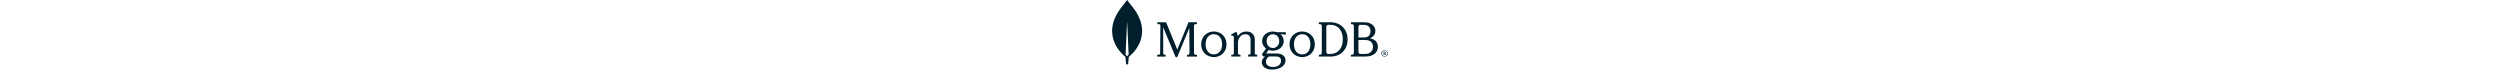
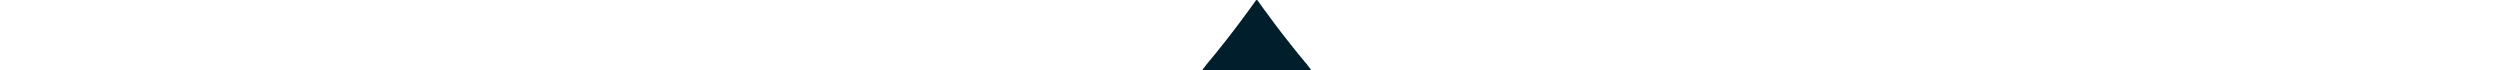
- <svg xmlns="http://www.w3.org/2000/svg" width="1114" height="31" viewBox="0 0 1102 278" fill="none">
+ <svg xmlns="http://www.w3.org/2000/svg" width="1114" height="31" viewBox="0 0 114 31" fill="none">
  <path d="M82.323 28.644C71.537 15.847 62.248 2.849 60.351 0.15C60.151 -0.05 59.852 -0.05 59.652 0.15C57.754 2.849 48.466 15.847 37.68 28.644C-54.902 146.721 52.261 226.406 52.261 226.406L53.16 227.006C53.959 239.303 55.956 257 55.956 257H59.951H63.946C63.946 257 65.944 239.403 66.743 227.006L67.642 226.306C67.741 226.406 174.905 146.721 82.323 28.644ZM59.951 224.606C59.951 224.606 55.158 220.507 53.859 218.408V218.207L59.652 89.633C59.652 89.233 60.251 89.233 60.251 89.633L66.044 218.207V218.408C64.745 220.507 59.951 224.606 59.951 224.606Z" fill="#001E2B" />
  <path d="M260.501 198.369L215.845 89.301L215.745 89H181.001V96.331H186.608C188.31 96.331 189.912 97.034 191.114 98.24C192.315 99.445 192.916 101.052 192.916 102.759L191.915 212.53C191.915 215.944 189.112 218.756 185.707 218.857L180 218.957V226.188H213.843V218.957L210.338 218.857C206.934 218.756 204.13 215.944 204.13 212.53V109.086L252.792 226.188C253.492 227.895 255.094 229 256.897 229C258.699 229 260.301 227.895 261.002 226.188L308.562 111.697L309.263 212.53C309.263 216.045 306.459 218.857 302.955 218.957H299.35V226.188H339V218.957H333.593C330.189 218.957 327.385 216.045 327.285 212.63L326.985 102.859C326.985 99.344 329.788 96.532 333.193 96.432L339 96.331V89H305.157L260.501 198.369Z" fill="#001E2B" />
  <path d="M571.869 217.046C570.764 215.94 570.162 214.431 570.162 212.62V158.696C570.162 148.435 567.151 140.386 561.127 134.652C555.205 128.917 546.973 126 536.734 126C522.378 126 511.035 131.835 503.104 143.304C503.004 143.505 502.703 143.606 502.402 143.606C502.1 143.606 501.9 143.404 501.9 143.103L498.185 128.716H491.961L476 137.871V142.901H480.116C482.023 142.901 483.629 143.404 484.734 144.411C485.838 145.417 486.44 146.926 486.44 149.038V212.519C486.44 214.33 485.838 215.839 484.734 216.946C483.629 218.052 482.124 218.656 480.317 218.656H476.301V226H513.042V218.656H509.027C507.22 218.656 505.714 218.052 504.61 216.946C503.506 215.839 502.903 214.33 502.903 212.519V170.467C502.903 165.135 504.108 159.803 506.317 154.571C508.625 149.441 512.038 145.115 516.556 141.795C521.073 138.475 526.494 136.865 532.718 136.865C539.745 136.865 545.066 139.078 548.378 143.505C551.691 147.932 553.398 153.666 553.398 160.507V212.419C553.398 214.229 552.795 215.738 551.691 216.845C550.587 217.952 549.081 218.555 547.274 218.555H543.259V225.899H580V218.555H575.985C574.479 218.757 573.073 218.153 571.869 217.046Z" fill="#001E2B" />
  <path d="M907.546 97.212C897.39 91.804 886.039 89 873.792 89H826V96.311H830.68C832.472 96.311 834.065 97.012 835.658 98.614C837.152 100.116 837.948 101.819 837.948 103.621V211.379C837.948 213.181 837.152 214.884 835.658 216.386C834.165 217.888 832.472 218.689 830.68 218.689H826V226H873.792C886.039 226 897.39 223.196 907.546 217.788C917.701 212.38 925.966 204.368 931.94 194.154C937.914 183.939 941 171.621 941 157.6C941 143.58 937.914 131.362 931.94 121.047C925.866 110.632 917.701 102.72 907.546 97.212ZM921.784 157.4C921.784 170.219 919.494 181.034 915.013 189.747C910.533 198.46 904.558 204.969 897.19 209.176C889.823 213.382 881.658 215.485 872.896 215.485H863.238C861.446 215.485 859.853 214.784 858.26 213.181C856.766 211.679 855.97 209.977 855.97 208.174V106.526C855.97 104.723 856.667 103.121 858.26 101.518C859.753 100.016 861.446 99.215 863.238 99.215H872.896C881.658 99.215 889.823 101.318 897.19 105.524C904.558 109.73 910.533 116.24 915.013 124.952C919.494 133.765 921.784 144.681 921.784 157.4Z" fill="#001E2B" />
  <path d="M1053.97 164.711C1049.55 159.603 1041.02 155.297 1030.99 152.993C1044.84 146.083 1051.96 136.369 1051.96 123.851C1051.96 117.041 1050.16 110.932 1046.54 105.724C1042.93 100.517 1037.81 96.311 1031.29 93.406C1024.76 90.502 1017.13 89 1008.5 89H954.402V96.311H958.718C960.524 96.311 962.13 97.012 963.736 98.614C965.242 100.116 966.045 101.819 966.045 103.621V211.379C966.045 213.181 965.242 214.884 963.736 216.386C962.231 217.888 960.524 218.689 958.718 218.689H954V226H1012.72C1021.65 226 1029.98 224.498 1037.51 221.493C1045.04 218.489 1051.06 214.083 1055.38 208.274C1059.79 202.466 1062 195.355 1062 187.143C1061.9 178.33 1059.29 170.819 1053.97 164.711ZM986.621 213.281C985.115 211.779 984.312 210.077 984.312 208.274V159.903H1012.22C1022.05 159.903 1029.58 162.407 1034.8 167.414C1040.02 172.422 1042.63 178.931 1042.63 186.943C1042.63 191.75 1041.42 196.457 1039.22 200.763C1036.91 205.17 1033.49 208.675 1028.88 211.379C1024.36 214.083 1018.74 215.485 1012.22 215.485H991.639C989.833 215.485 988.227 214.784 986.621 213.281ZM984.413 149.588V106.626C984.413 104.823 985.115 103.221 986.721 101.618C988.227 100.116 989.933 99.315 991.74 99.315H1004.99C1014.52 99.315 1021.55 101.719 1025.97 106.325C1030.38 111.032 1032.59 117.041 1032.59 124.452C1032.59 132.063 1030.48 138.172 1026.37 142.778C1022.25 147.285 1016.03 149.588 1007.8 149.588H984.413Z" fill="#001E2B" />
  <path d="M431.999 132.388C424.329 128.196 415.763 126 406.5 126C397.237 126 388.571 128.096 381.001 132.388C373.331 136.579 367.255 142.667 362.773 150.352C358.291 158.037 356 167.02 356 177C356 186.98 358.291 195.963 362.773 203.648C367.255 211.333 373.331 217.421 381.001 221.613C388.671 225.804 397.237 228 406.5 228C415.763 228 424.429 225.904 431.999 221.613C439.669 217.421 445.745 211.333 450.227 203.648C454.709 195.963 457 186.98 457 177C457 167.02 454.709 158.037 450.227 150.352C445.745 142.667 439.669 136.579 431.999 132.388ZM439.37 177C439.37 189.276 436.382 199.256 430.405 206.442C424.529 213.628 416.461 217.321 406.5 217.321C396.54 217.321 388.471 213.628 382.595 206.442C376.618 199.256 373.63 189.276 373.63 177C373.63 164.724 376.618 154.744 382.595 147.558C388.471 140.372 396.54 136.679 406.5 136.679C416.461 136.679 424.529 140.372 430.405 147.558C436.382 154.744 439.37 164.724 439.37 177Z" fill="#001E2B" />
  <path d="M784.999 132.388C777.329 128.196 768.763 126 759.5 126C750.237 126 741.571 128.096 734.001 132.388C726.331 136.579 720.255 142.667 715.773 150.352C711.291 158.037 709 167.02 709 177C709 186.98 711.291 195.963 715.773 203.648C720.255 211.333 726.331 217.421 734.001 221.613C741.671 225.804 750.237 228 759.5 228C768.763 228 777.429 225.904 784.999 221.613C792.669 217.421 798.745 211.333 803.227 203.648C807.709 195.963 810 186.98 810 177C810 167.02 807.709 158.037 803.227 150.352C798.745 142.667 792.569 136.579 784.999 132.388ZM792.37 177C792.37 189.276 789.381 199.256 783.405 206.442C777.528 213.628 769.46 217.321 759.5 217.321C749.539 217.321 741.471 213.628 735.595 206.442C729.618 199.256 726.63 189.276 726.63 177C726.63 164.624 729.618 154.744 735.595 147.558C741.471 140.372 749.539 136.679 759.5 136.679C769.46 136.679 777.528 140.372 783.405 147.558C789.282 154.744 792.37 164.724 792.37 177Z" fill="#001E2B" />
-   <path d="M642.64 126C634.614 126 627.292 127.704 620.671 131.113C614.05 134.522 608.834 139.135 605.122 145.05C601.411 150.865 599.505 157.383 599.505 164.301C599.505 170.517 600.909 176.232 603.818 181.346C606.627 186.259 610.439 190.369 615.254 193.778L600.909 213.23C599.103 215.636 598.903 218.844 600.207 221.451C601.611 224.158 604.219 225.763 607.229 225.763H611.342C607.329 228.47 604.119 231.678 601.912 235.488C599.304 239.799 598 244.311 598 248.923C598 257.546 601.812 264.665 609.335 269.979C616.759 275.293 627.191 278 640.332 278C649.461 278 658.188 276.496 666.113 273.588C674.138 270.681 680.658 266.369 685.473 260.755C690.389 255.14 692.897 248.322 692.897 240.501C692.897 232.28 689.887 226.464 682.865 220.85C676.847 216.137 667.417 213.631 655.68 213.631H615.555C615.455 213.631 615.354 213.53 615.354 213.53C615.354 213.53 615.254 213.33 615.354 213.23L625.787 199.193C628.596 200.496 631.204 201.298 633.511 201.799C635.918 202.301 638.627 202.501 641.636 202.501C650.063 202.501 657.687 200.797 664.307 197.388C670.928 193.979 676.245 189.367 680.057 183.451C683.868 177.636 685.774 171.119 685.774 164.201C685.774 156.781 682.163 143.245 672.332 136.327C672.332 136.227 672.433 136.227 672.433 136.227L694 138.633V128.707H659.492C654.075 127.003 648.458 126 642.64 126ZM654.677 188.765C650.865 190.77 646.752 191.873 642.64 191.873C635.919 191.873 630 189.467 624.984 184.755C619.969 180.042 617.461 173.124 617.461 164.301C617.461 155.478 619.969 148.559 624.984 143.847C630 139.135 635.919 136.728 642.64 136.728C646.853 136.728 650.865 137.731 654.677 139.836C658.489 141.842 661.599 144.95 664.107 149.061C666.514 153.172 667.818 158.285 667.818 164.301C667.818 170.417 666.614 175.53 664.107 179.541C661.699 183.652 658.489 186.76 654.677 188.765ZM627.492 225.662H654.677C662.201 225.662 667.016 227.166 670.226 230.375C673.436 233.583 675.041 237.894 675.041 242.908C675.041 250.227 672.132 256.243 666.314 260.755C660.495 265.267 652.671 267.573 643.041 267.573C634.614 267.573 627.592 265.668 622.476 262.058C617.36 258.449 614.752 252.934 614.752 245.916C614.752 241.504 615.956 237.393 618.364 233.784C620.771 230.174 623.68 227.567 627.492 225.662Z" fill="#001E2B" />
-   <path d="M1082.35 224.327C1080.37 223.244 1078.88 221.669 1077.69 219.799C1076.6 217.831 1076 215.764 1076 213.5C1076 211.236 1076.6 209.071 1077.69 207.201C1078.78 205.232 1080.37 203.756 1082.35 202.673C1084.34 201.591 1086.52 201 1089 201C1091.48 201 1093.66 201.591 1095.65 202.673C1097.63 203.756 1099.12 205.331 1100.31 207.201C1101.4 209.169 1102 211.236 1102 213.5C1102 215.764 1101.4 217.929 1100.31 219.799C1099.22 221.768 1097.63 223.244 1095.65 224.327C1093.66 225.409 1091.48 226 1089 226C1086.62 226 1084.34 225.508 1082.35 224.327ZM1094.56 222.949C1096.24 222.063 1097.44 220.685 1098.43 219.11C1099.32 217.437 1099.82 215.567 1099.82 213.5C1099.82 211.433 1099.32 209.563 1098.43 207.89C1097.53 206.217 1096.24 204.937 1094.56 204.051C1092.87 203.165 1091.08 202.673 1089 202.673C1086.92 202.673 1085.13 203.165 1083.44 204.051C1081.76 204.937 1080.56 206.315 1079.57 207.89C1078.68 209.563 1078.18 211.433 1078.18 213.5C1078.18 215.567 1078.68 217.437 1079.57 219.11C1080.47 220.783 1081.76 222.063 1083.44 222.949C1085.13 223.835 1086.92 224.327 1089 224.327C1091.08 224.327 1092.97 223.835 1094.56 222.949ZM1083.64 219.504V218.618L1083.84 218.52H1084.44C1084.63 218.52 1084.83 218.421 1084.93 218.323C1085.13 218.126 1085.13 218.028 1085.13 217.831V208.677C1085.13 208.48 1085.03 208.284 1084.93 208.185C1084.73 207.988 1084.63 207.988 1084.44 207.988H1083.84L1083.64 207.89V207.004L1083.84 206.906H1089C1090.49 206.906 1091.58 207.201 1092.47 207.89C1093.37 208.579 1093.76 209.465 1093.76 210.646C1093.76 211.532 1093.47 212.417 1092.77 213.008C1092.08 213.697 1091.28 214.091 1090.29 214.189L1091.48 214.583L1093.76 218.224C1093.96 218.52 1094.16 218.618 1094.46 218.618H1095.05L1095.15 218.717V219.602L1095.05 219.701H1091.98L1091.78 219.602L1088.6 214.287H1087.81V217.831C1087.81 218.028 1087.91 218.224 1088.01 218.323C1088.21 218.52 1088.31 218.52 1088.5 218.52H1089.1L1089.3 218.618V219.504L1089.1 219.602H1083.84L1083.64 219.504ZM1088.7 213.008C1089.5 213.008 1090.19 212.811 1090.59 212.319C1090.98 211.925 1091.28 211.236 1091.28 210.449C1091.28 209.661 1091.08 209.071 1090.69 208.579C1090.29 208.087 1089.69 207.89 1089 207.89H1088.6C1088.4 207.89 1088.21 207.988 1088.11 208.087C1087.91 208.283 1087.91 208.382 1087.91 208.579V213.008H1088.7Z" fill="#001E2B" />
+   <path d="M642.64 126C634.614 126 627.292 127.704 620.671 131.113C614.05 134.522 608.834 139.135 605.122 145.05C601.411 150.865 599.505 157.383 599.505 164.301C599.505 170.517 600.909 176.232 603.818 181.346C606.627 186.259 610.439 190.369 615.254 193.778L600.909 213.23C599.103 215.636 598.903 218.844 600.207 221.451C601.611 224.158 604.219 225.763 607.229 225.763H611.342C607.329 228.47 604.119 231.678 601.912 235.488C599.304 239.799 598 244.311 598 248.923C598 257.546 601.812 264.665 609.335 269.979C616.759 275.293 627.191 278 640.332 278C649.461 278 658.188 276.496 666.113 273.588C674.138 270.681 680.658 266.369 685.473 260.755C690.389 255.14 692.897 248.322 692.897 240.501C692.897 232.28 689.887 226.464 682.865 220.85C676.847 216.137 667.417 213.631 655.68 213.631H615.555C615.455 213.631 615.354 213.53 615.354 213.53C615.354 213.53 615.254 213.33 615.354 213.23L625.787 199.193C628.596 200.496 631.204 201.298 633.511 201.799C635.918 202.301 638.627 202.501 641.636 202.501C650.063 202.501 657.687 200.797 664.307 197.388C670.928 193.979 676.245 189.367 680.057 183.451C683.868 177.636 685.774 171.119 685.774 164.201C685.774 156.781 682.163 143.245 672.332 136.327C672.332 136.227 672.433 136.227 672.433 136.227L694 138.633V128.707H659.492C654.075 127.003 648.458 126 642.64 126ZM654.677 188.765C650.865 190.77 646.752 191.873 642.64 191.873C635.919 191.873 630 189.467 624.984 184.755C619.969 180.042 617.461 173.124 617.461 164.301C617.461 155.478 619.969 148.559 624.984 143.847C630 139.135 635.919 136.728 642.64 136.728C646.853 136.728 650.865 137.731 654.677 139.836C658.489 141.842 661.599 144.95 664.107 149.061C666.514 153.172 667.818 158.285 667.818 164.301C667.818 170.417 666.614 175.53 664.107 179.541C661.699 183.652 658.489 186.76 654.677 188.765ZM627.492 225.662H654.677C662.201 225.662 667.016 227.166 670.226 230.375C673.436 233.583 675.041 237.894 675.041 242.908C675.041 250.227 672.132 256.243 666.314 260.755C660.495 265.267 652.671 267.573 643.041 267.573C634.614 267.573 627.592 265.668 622.476 262.058C617.36 258.449 614.752 252.934 614.752 245.916C614.752 241.504 615.956 237.393 618.364 233.784C620.771 230.174 623.68 227.567 627.492 225.662Z" fill="#6C757D" />
+   <path d="M1082.35 224.327C1080.37 223.244 1078.88 221.669 1077.69 219.799C1076.6 217.831 1076 215.764 1076 213.5C1076 211.236 1076.6 209.071 1077.69 207.201C1078.78 205.232 1080.37 203.756 1082.35 202.673C1084.34 201.591 1086.52 201 1089 201C1091.48 201 1093.66 201.591 1095.65 202.673C1097.63 203.756 1099.12 205.331 1100.31 207.201C1101.4 209.169 1102 211.236 1102 213.5C1102 215.764 1101.4 217.929 1100.31 219.799C1099.22 221.768 1097.63 223.244 1095.65 224.327C1093.66 225.409 1091.48 226 1089 226C1086.62 226 1084.34 225.508 1082.35 224.327ZM1094.56 222.949C1096.24 222.063 1097.44 220.685 1098.43 219.11C1099.32 217.437 1099.82 215.567 1099.82 213.5C1099.82 211.433 1099.32 209.563 1098.43 207.89C1097.53 206.217 1096.24 204.937 1094.56 204.051C1092.87 203.165 1091.08 202.673 1089 202.673C1086.92 202.673 1085.13 203.165 1083.44 204.051C1081.76 204.937 1080.56 206.315 1079.57 207.89C1078.68 209.563 1078.18 211.433 1078.18 213.5C1078.18 215.567 1078.68 217.437 1079.57 219.11C1080.47 220.783 1081.76 222.063 1083.44 222.949C1085.13 223.835 1086.92 224.327 1089 224.327C1091.08 224.327 1092.97 223.835 1094.56 222.949ZM1083.64 219.504V218.618L1083.84 218.52H1084.44C1084.63 218.52 1084.83 218.421 1084.93 218.323C1085.13 218.126 1085.13 218.028 1085.13 217.831V208.677C1085.13 208.48 1085.03 208.284 1084.93 208.185C1084.73 207.988 1084.63 207.988 1084.44 207.988H1083.84L1083.64 207.89V207.004L1083.84 206.906H1089C1090.49 206.906 1091.58 207.201 1092.47 207.89C1093.37 208.579 1093.76 209.465 1093.76 210.646C1093.76 211.532 1093.47 212.417 1092.77 213.008C1092.08 213.697 1091.28 214.091 1090.29 214.189L1091.48 214.583L1093.76 218.224C1093.96 218.52 1094.16 218.618 1094.46 218.618H1095.05L1095.15 218.717V219.602L1095.05 219.701H1091.98L1091.78 219.602L1088.6 214.287H1087.81V217.831C1087.81 218.028 1087.91 218.224 1088.01 218.323C1088.21 218.52 1088.31 218.52 1088.5 218.52H1089.1L1089.3 218.618V219.504L1089.1 219.602H1083.84L1083.64 219.504ZM1088.7 213.008C1089.5 213.008 1090.19 212.811 1090.59 212.319C1090.98 211.925 1091.28 211.236 1091.28 210.449C1091.28 209.661 1091.08 209.071 1090.69 208.579C1090.29 208.087 1089.69 207.89 1089 207.89H1088.6C1088.4 207.89 1088.21 207.988 1088.11 208.087C1087.91 208.283 1087.91 208.382 1087.91 208.579V213.008H1088.7Z" fill="#6C757D" />
</svg>
